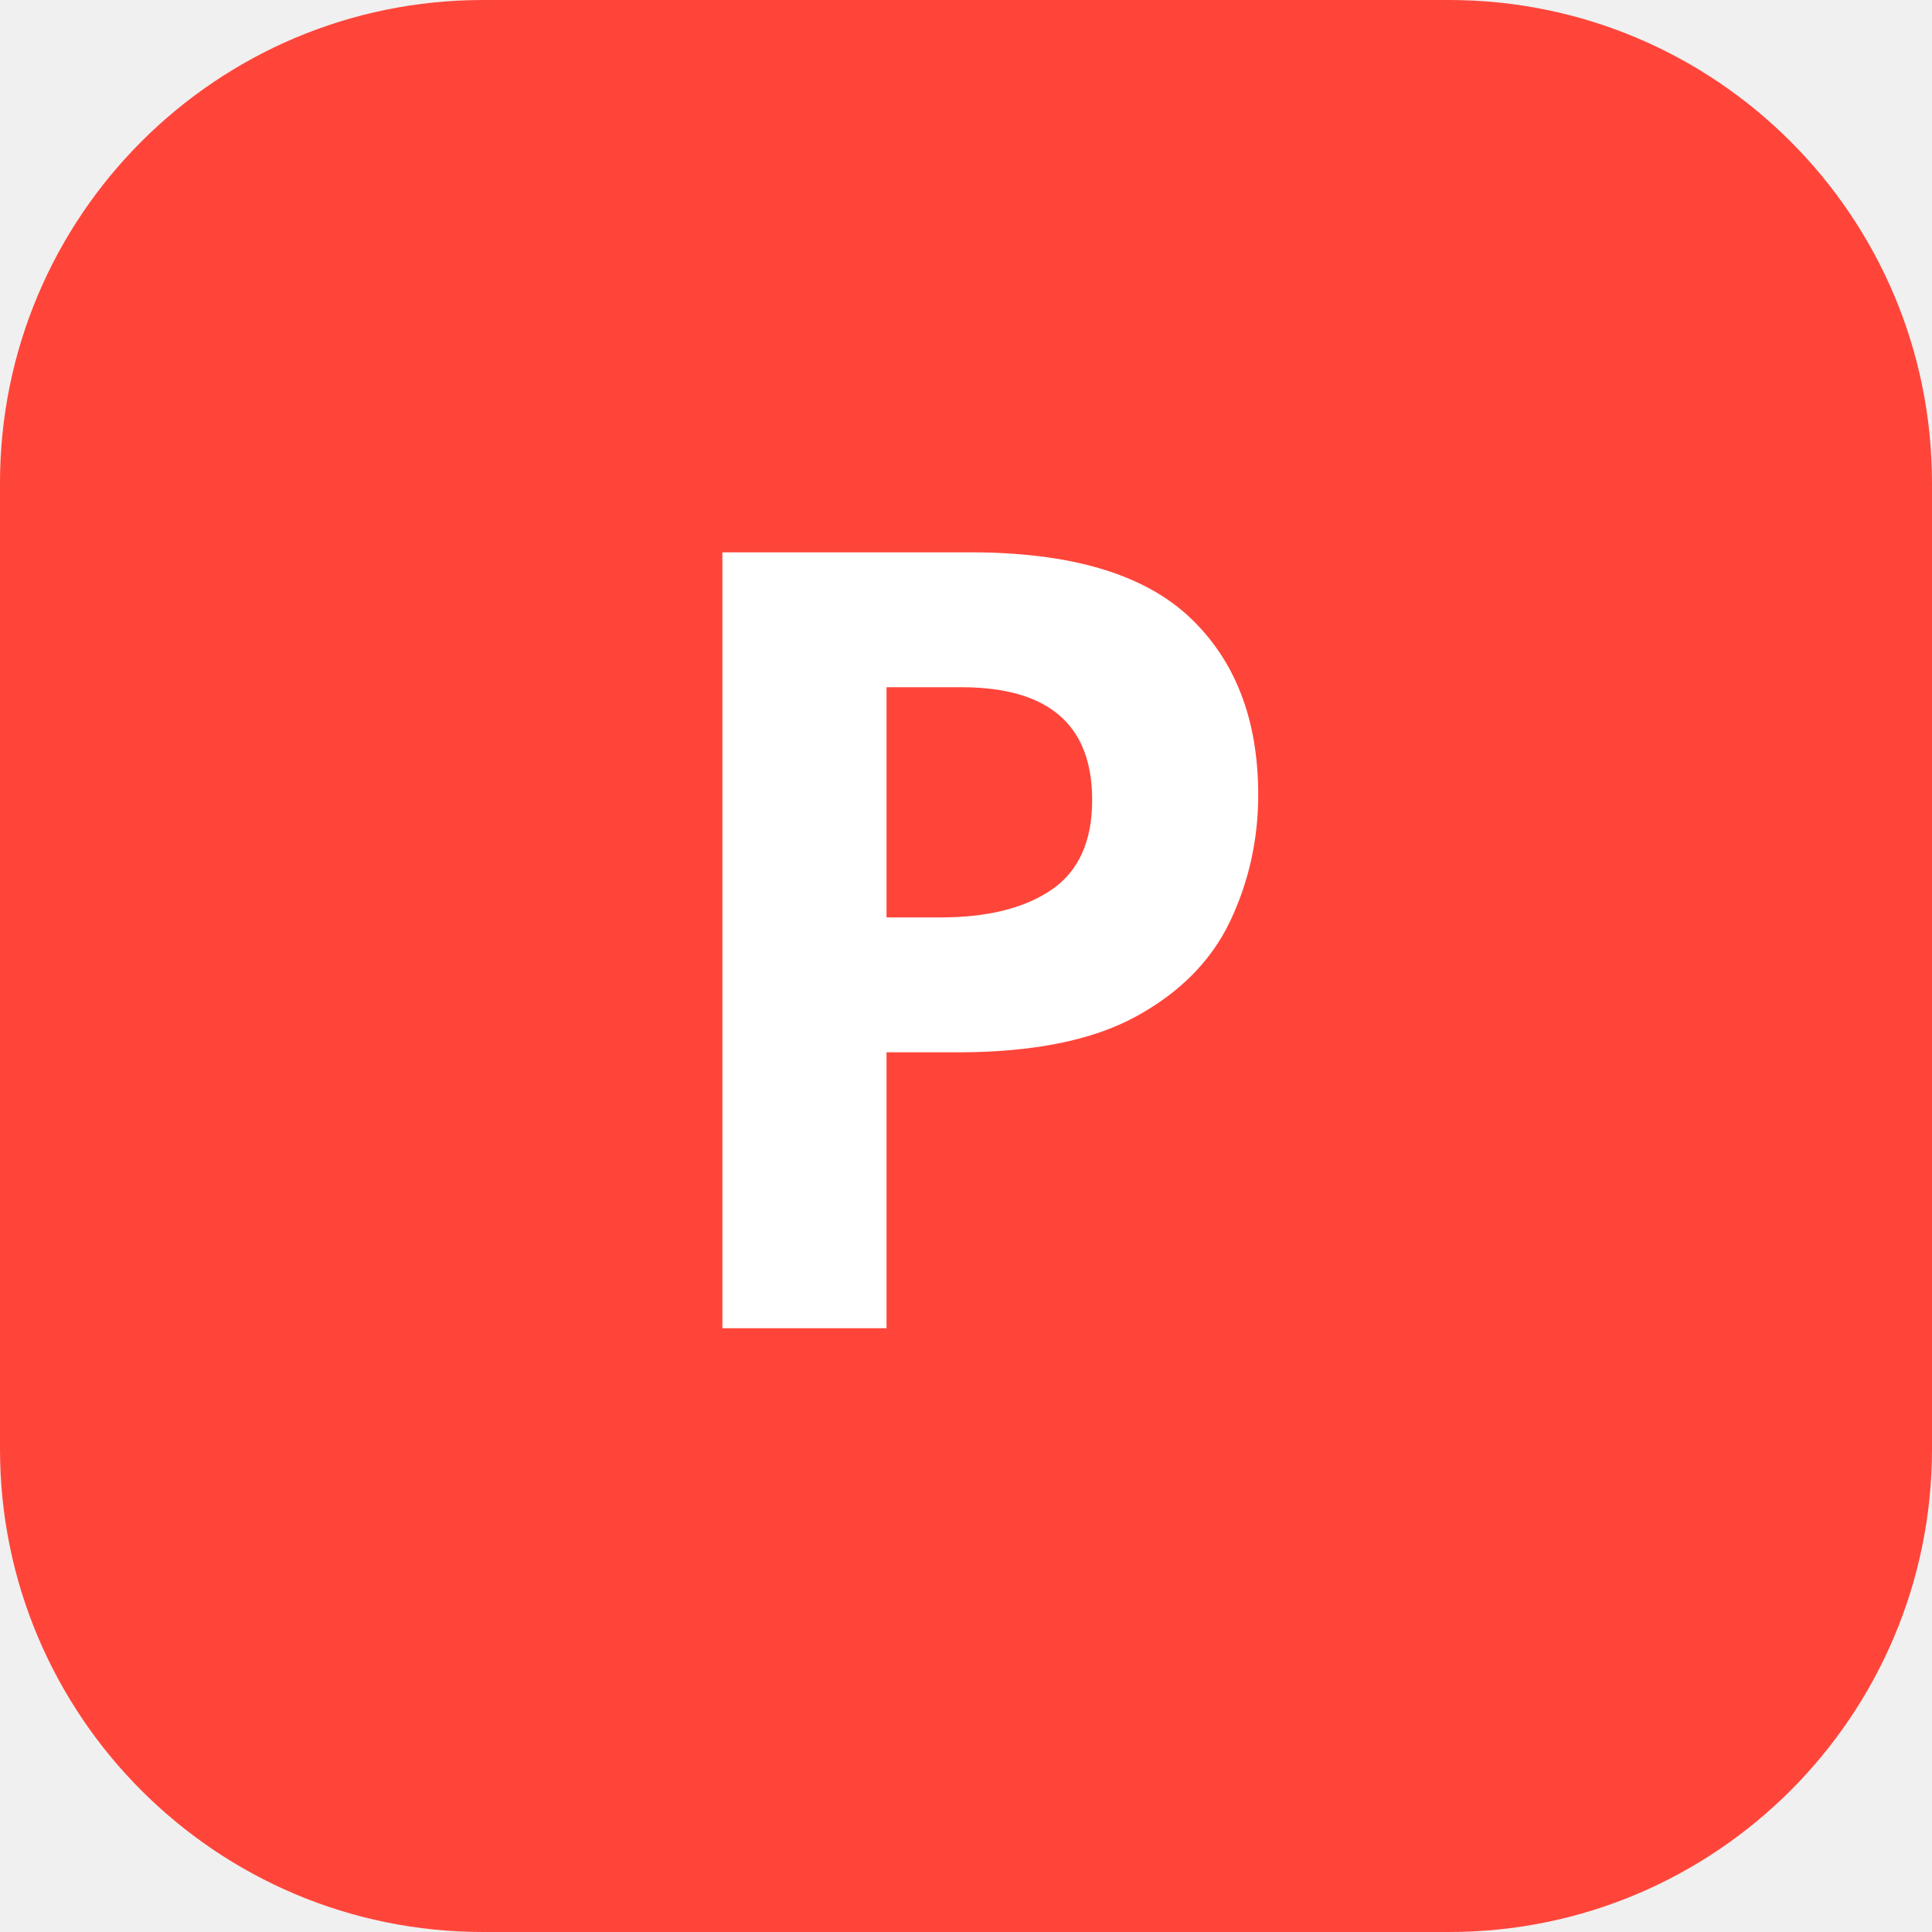
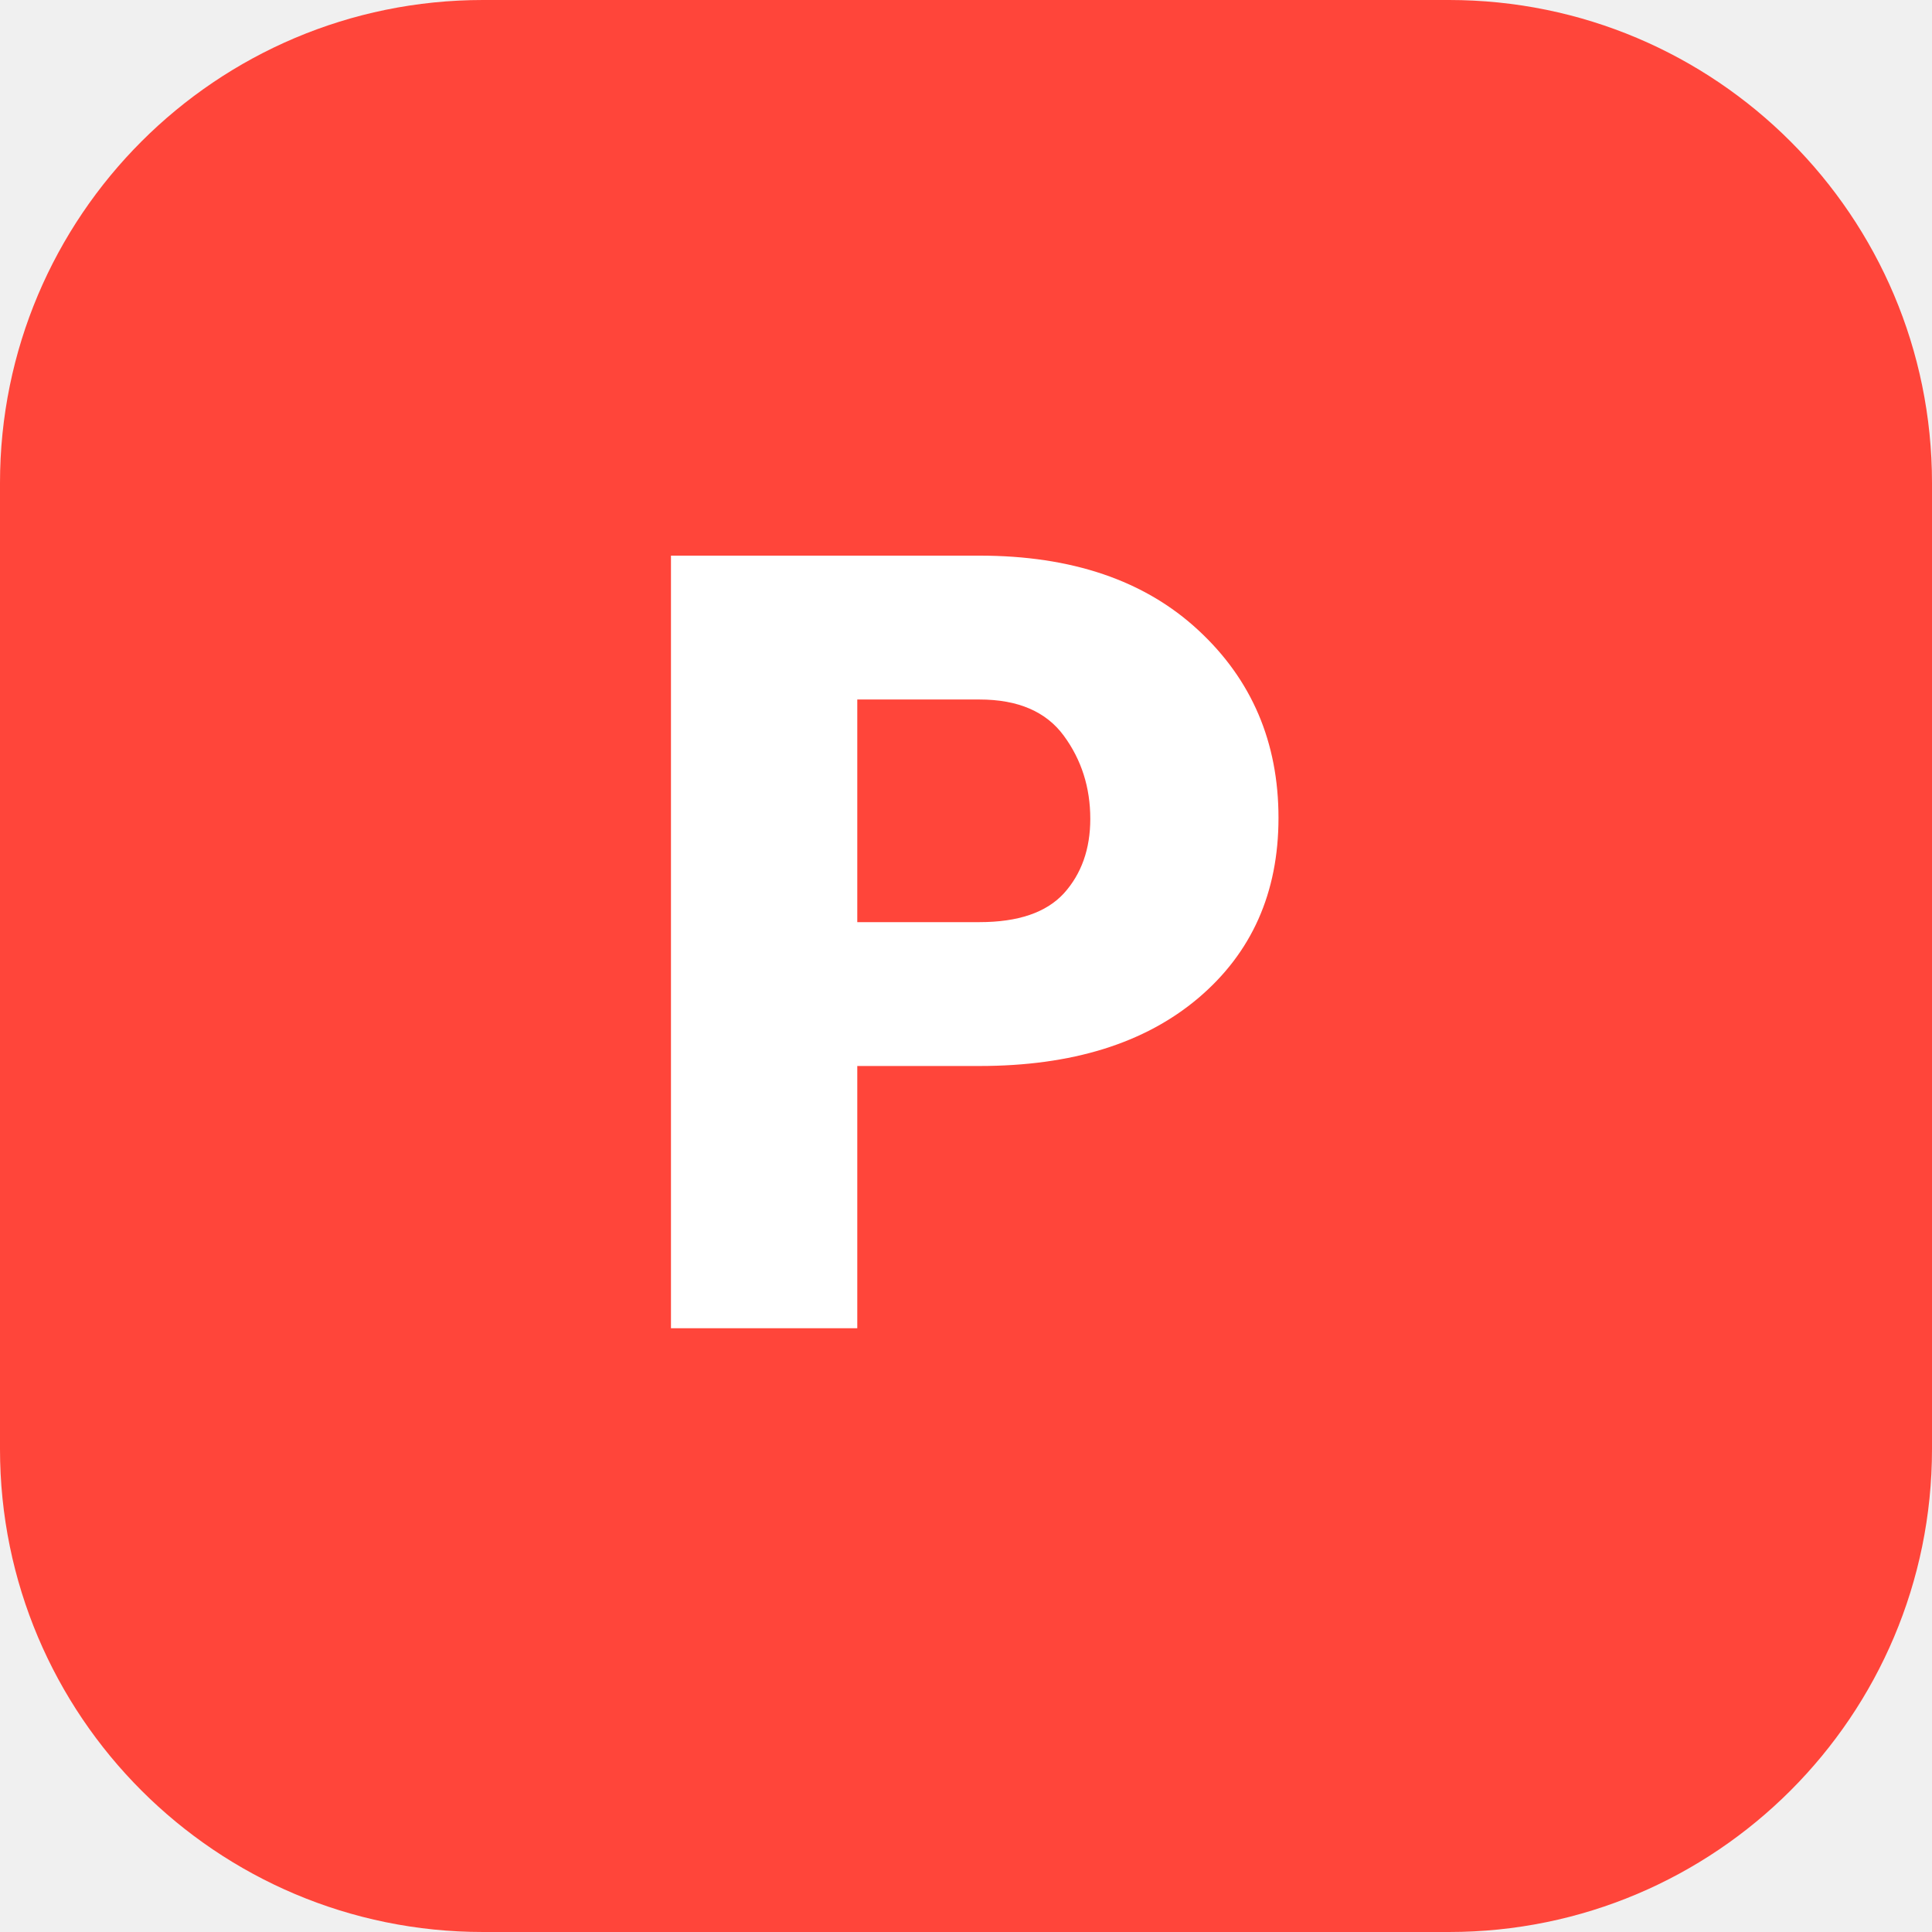
<svg xmlns="http://www.w3.org/2000/svg" width="64" height="64" viewBox="0 0 64 64">
  <rect width="64" height="64" rx="16" fill="#FF453A" />
-   <text x="32" y="44" font-family="sans-serif" font-weight="900" font-size="36" fill="#FFFFFF" text-anchor="middle">P</text>
+   <text x="32" y="44" font-family="-apple-system, BlinkMacSystemFont, 'Segoe UI', Roboto, 'Outfit', 'Inter', sans-serif" font-weight="900" font-size="36" fill="#FFFFFF" text-anchor="middle">P</text>
</svg>
